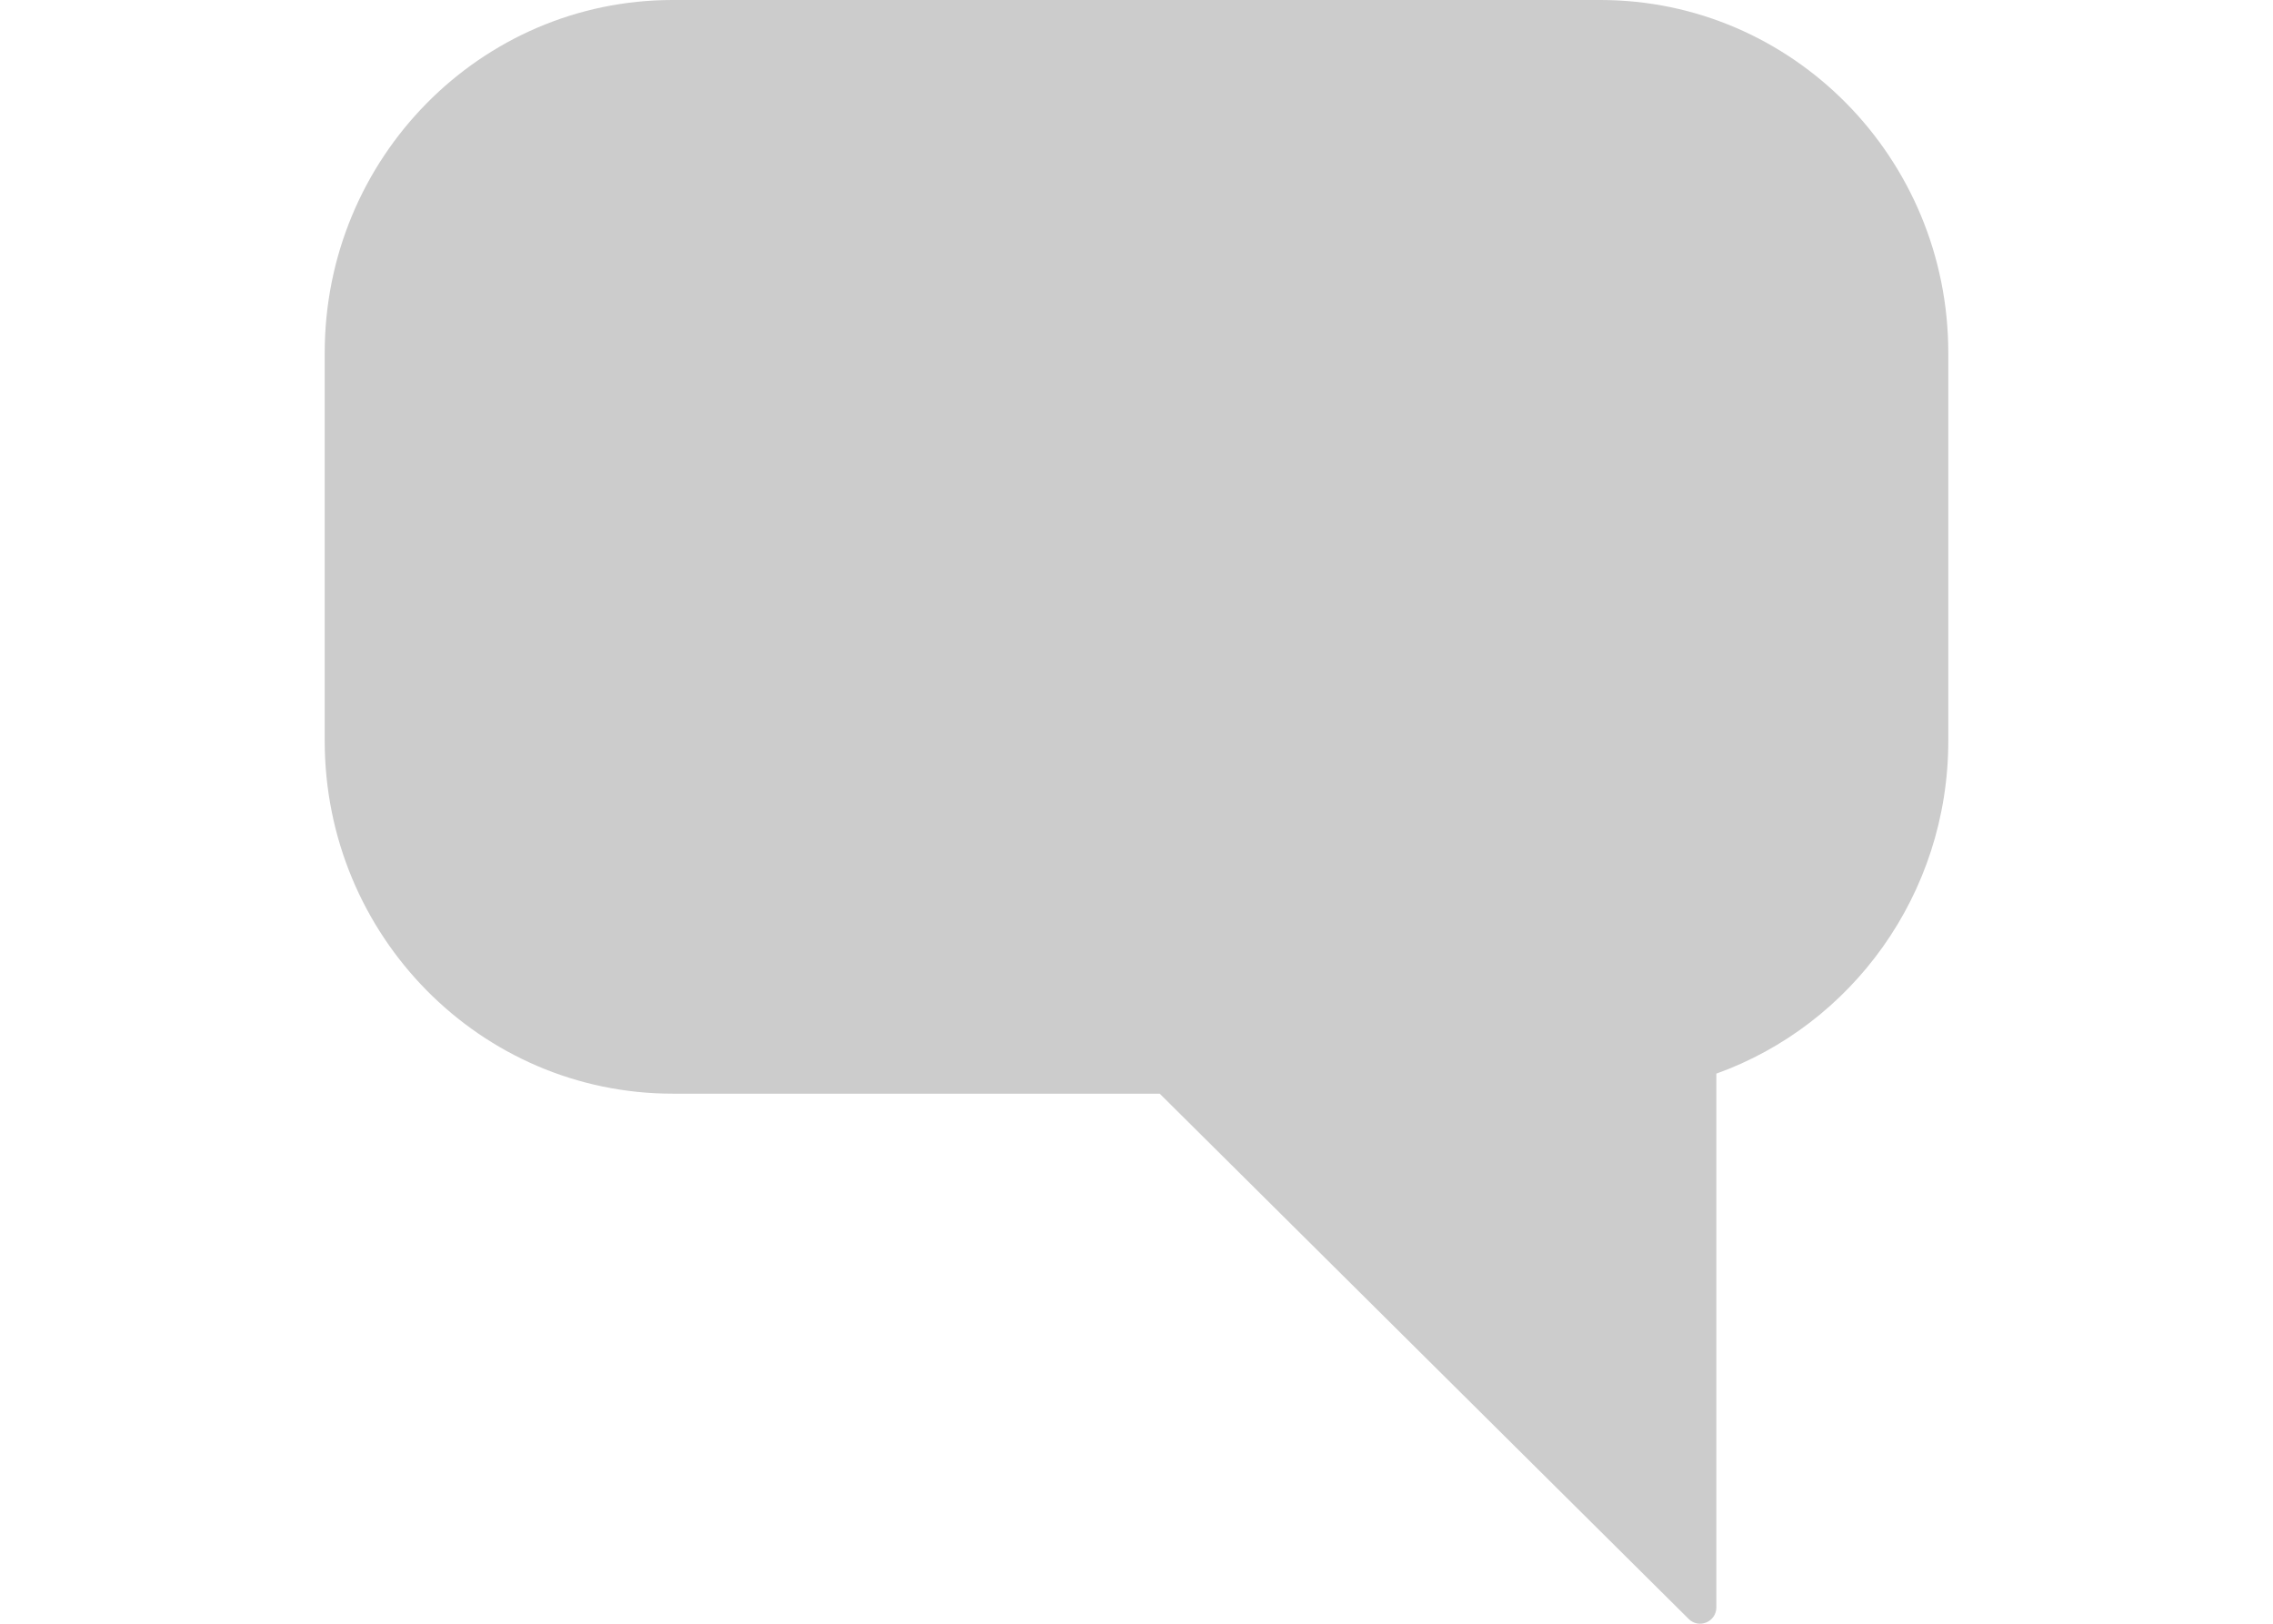
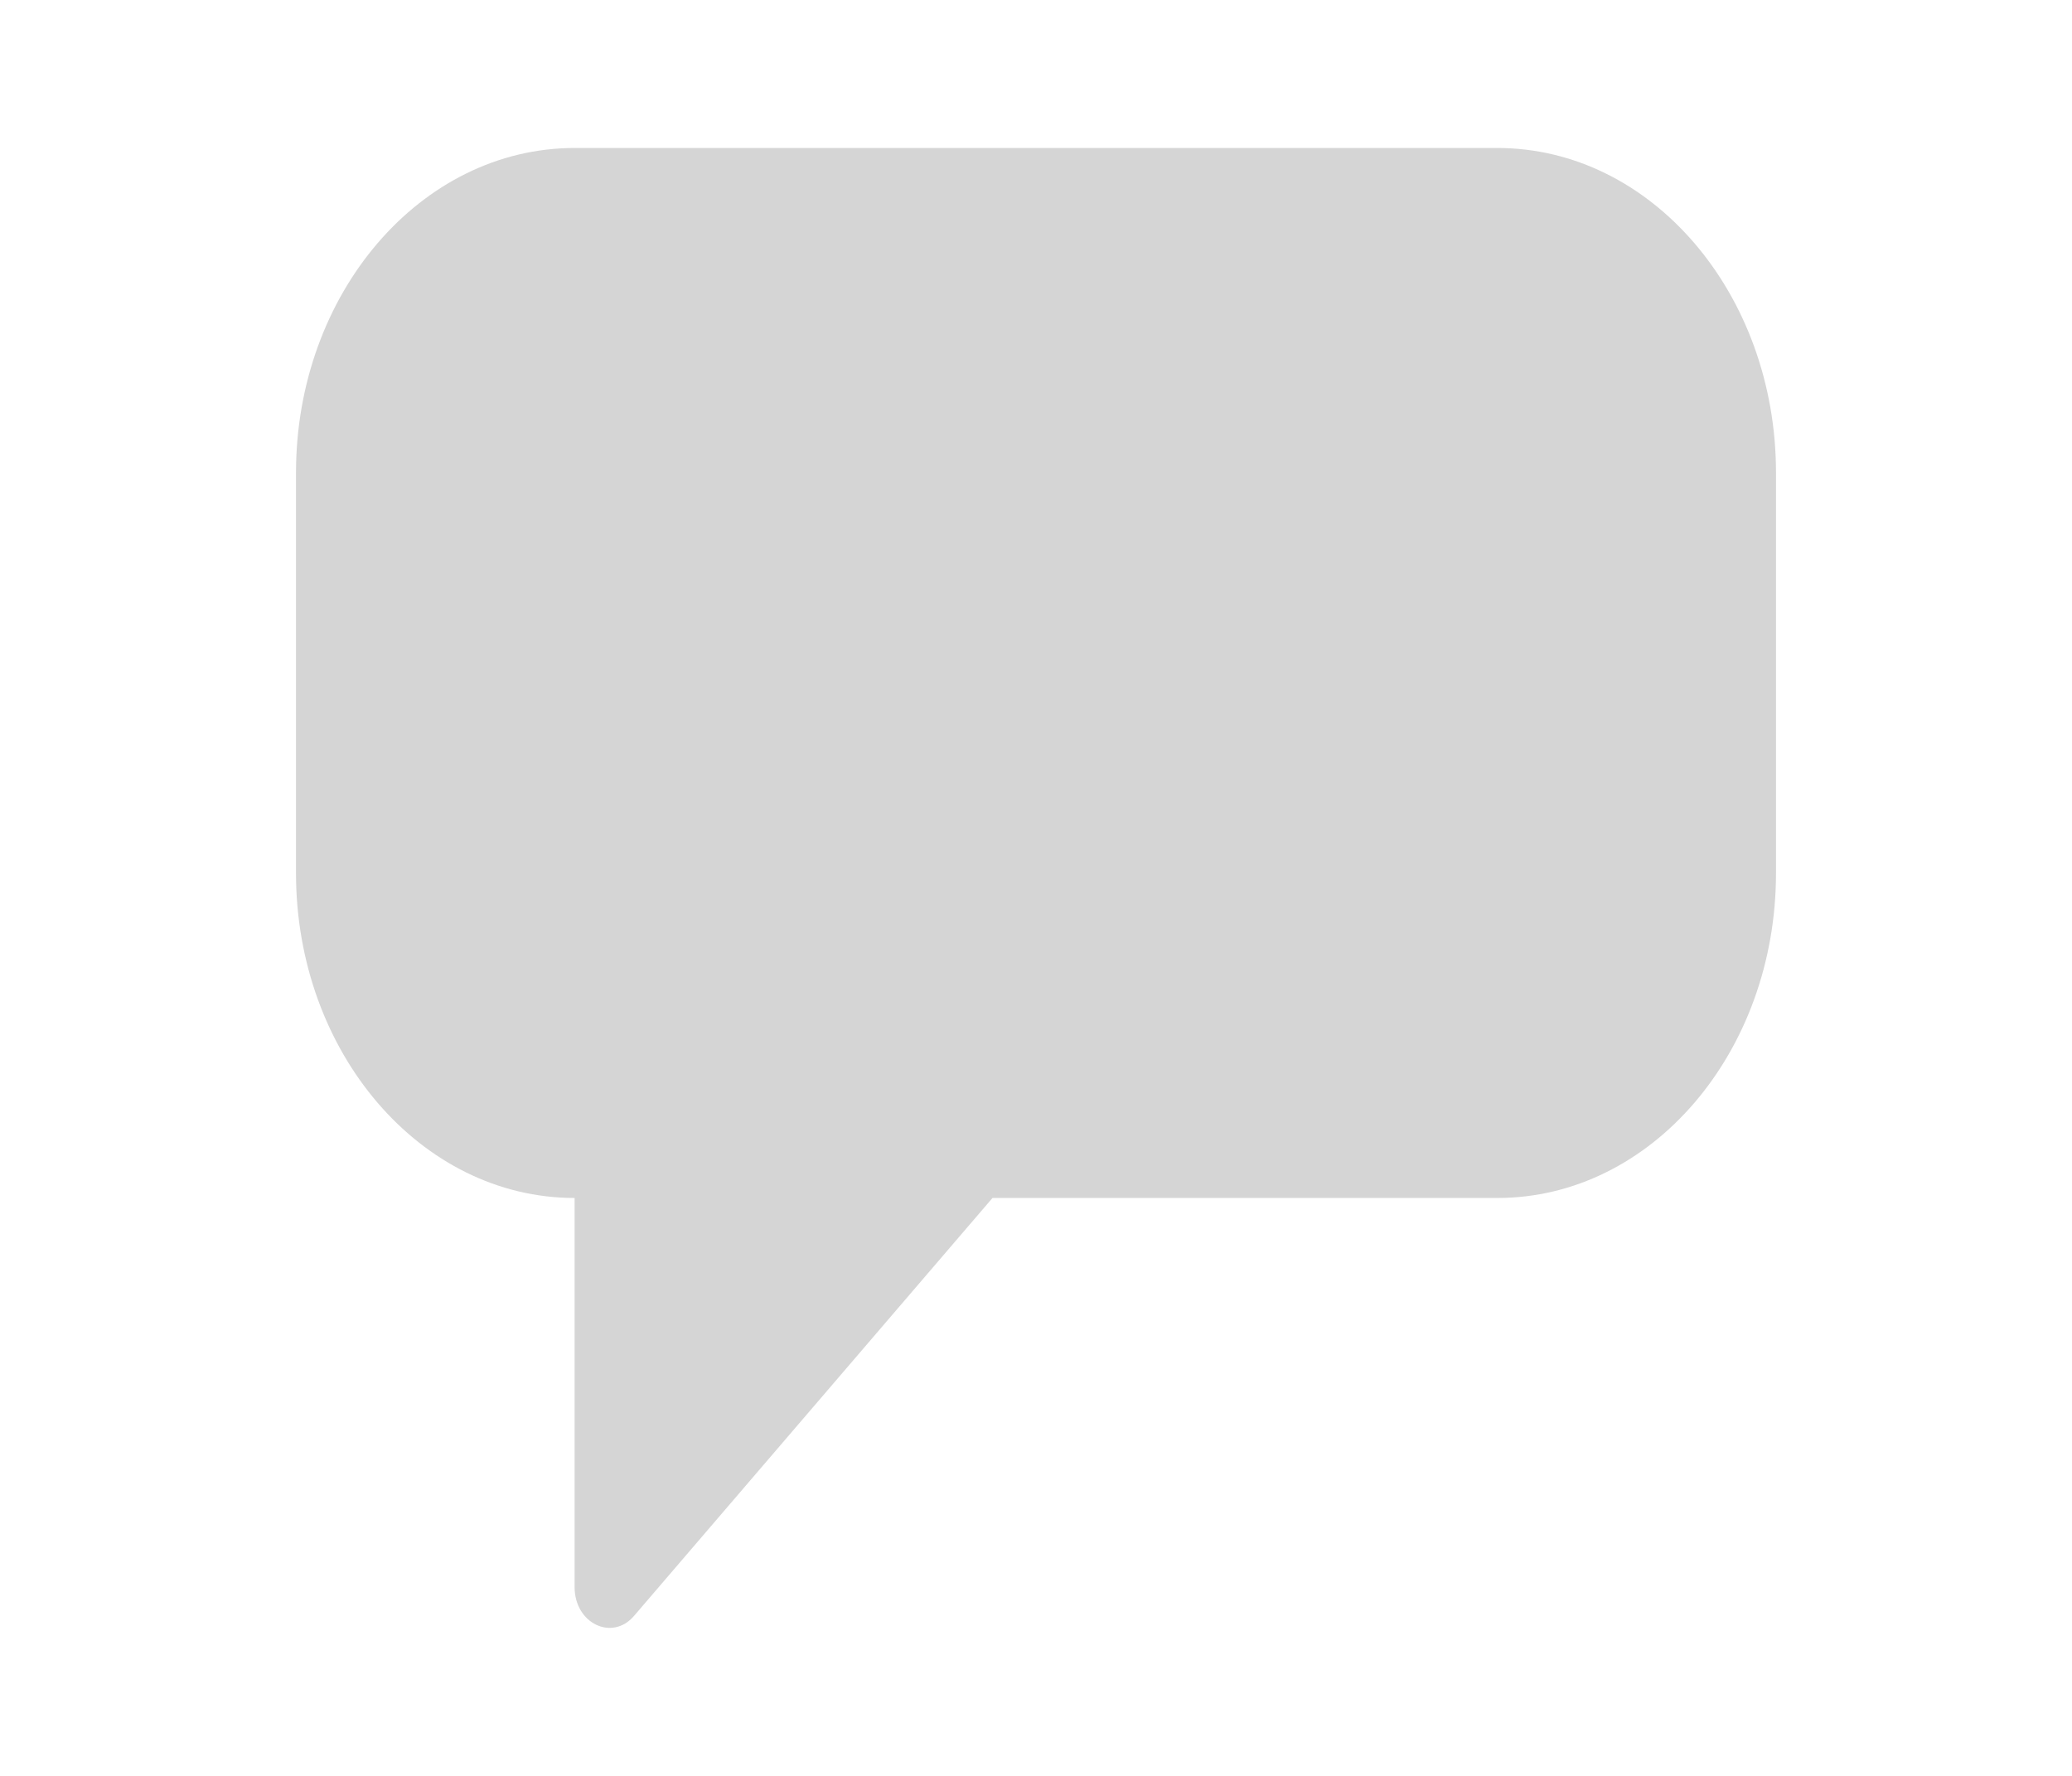
- <svg xmlns="http://www.w3.org/2000/svg" width="28" height="20" viewBox="0 0 28 20" fill="none">
-   <path fill-rule="evenodd" clip-rule="evenodd" d="M21.143 19.797C21.143 19.976 20.93 20.067 20.803 19.942L14.286 13.471H8.286C5.919 13.471 4 11.526 4 9.126V4.346C4 1.946 5.919 0 8.286 0H19.714C22.081 0 24 1.946 24 4.346V9.126C24 11.018 22.807 12.627 21.143 13.224V19.797Z" fill="#CCCCCC" />
+ <svg xmlns="http://www.w3.org/2000/svg" width="28" height="24" viewBox="0 0 28 24" fill="none">
+   <path fill-rule="evenodd" clip-rule="evenodd" d="M8.568 21.838C8.272 22.184 7.765 21.939 7.765 21.45L7.765 16.19C5.686 16.19 4 14.224 4 11.799V6.39C4 3.966 5.686 2 7.765 2H20.235C22.314 2 24 3.966 24 6.39V11.799C24 14.224 22.314 16.19 20.235 16.19H13.412L8.568 21.838Z" fill="#D5D5D5" />
</svg>
